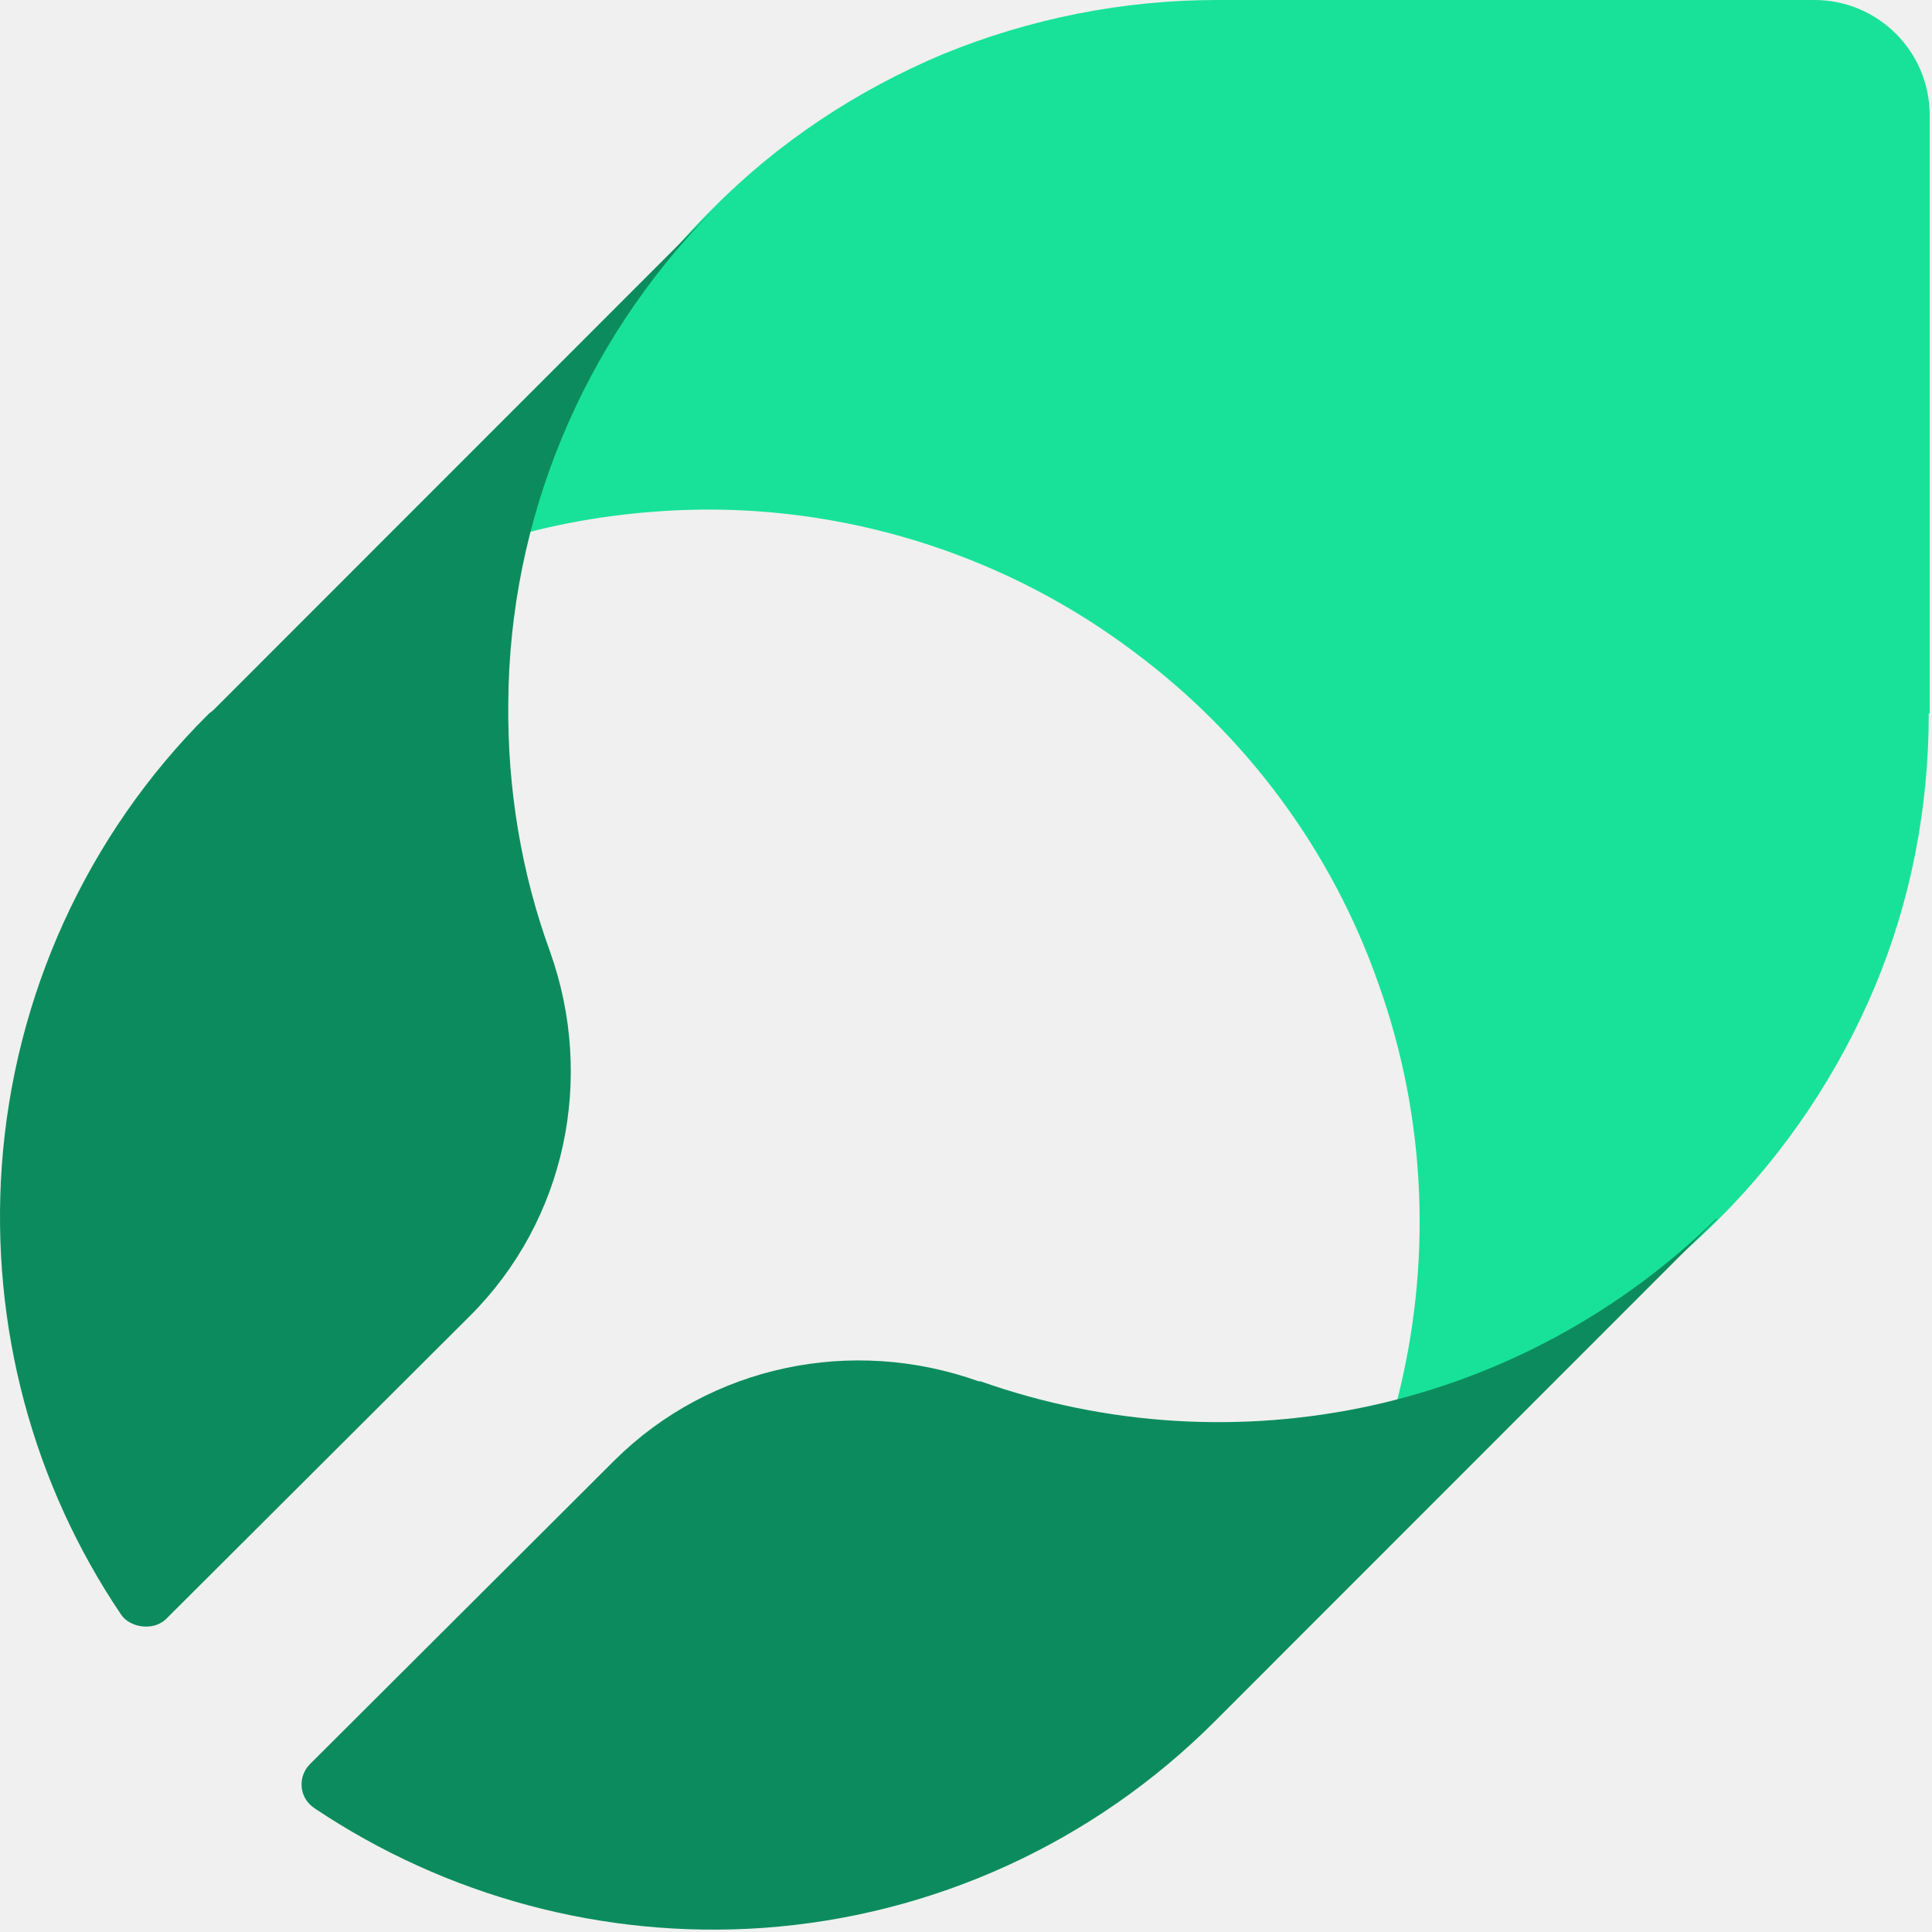
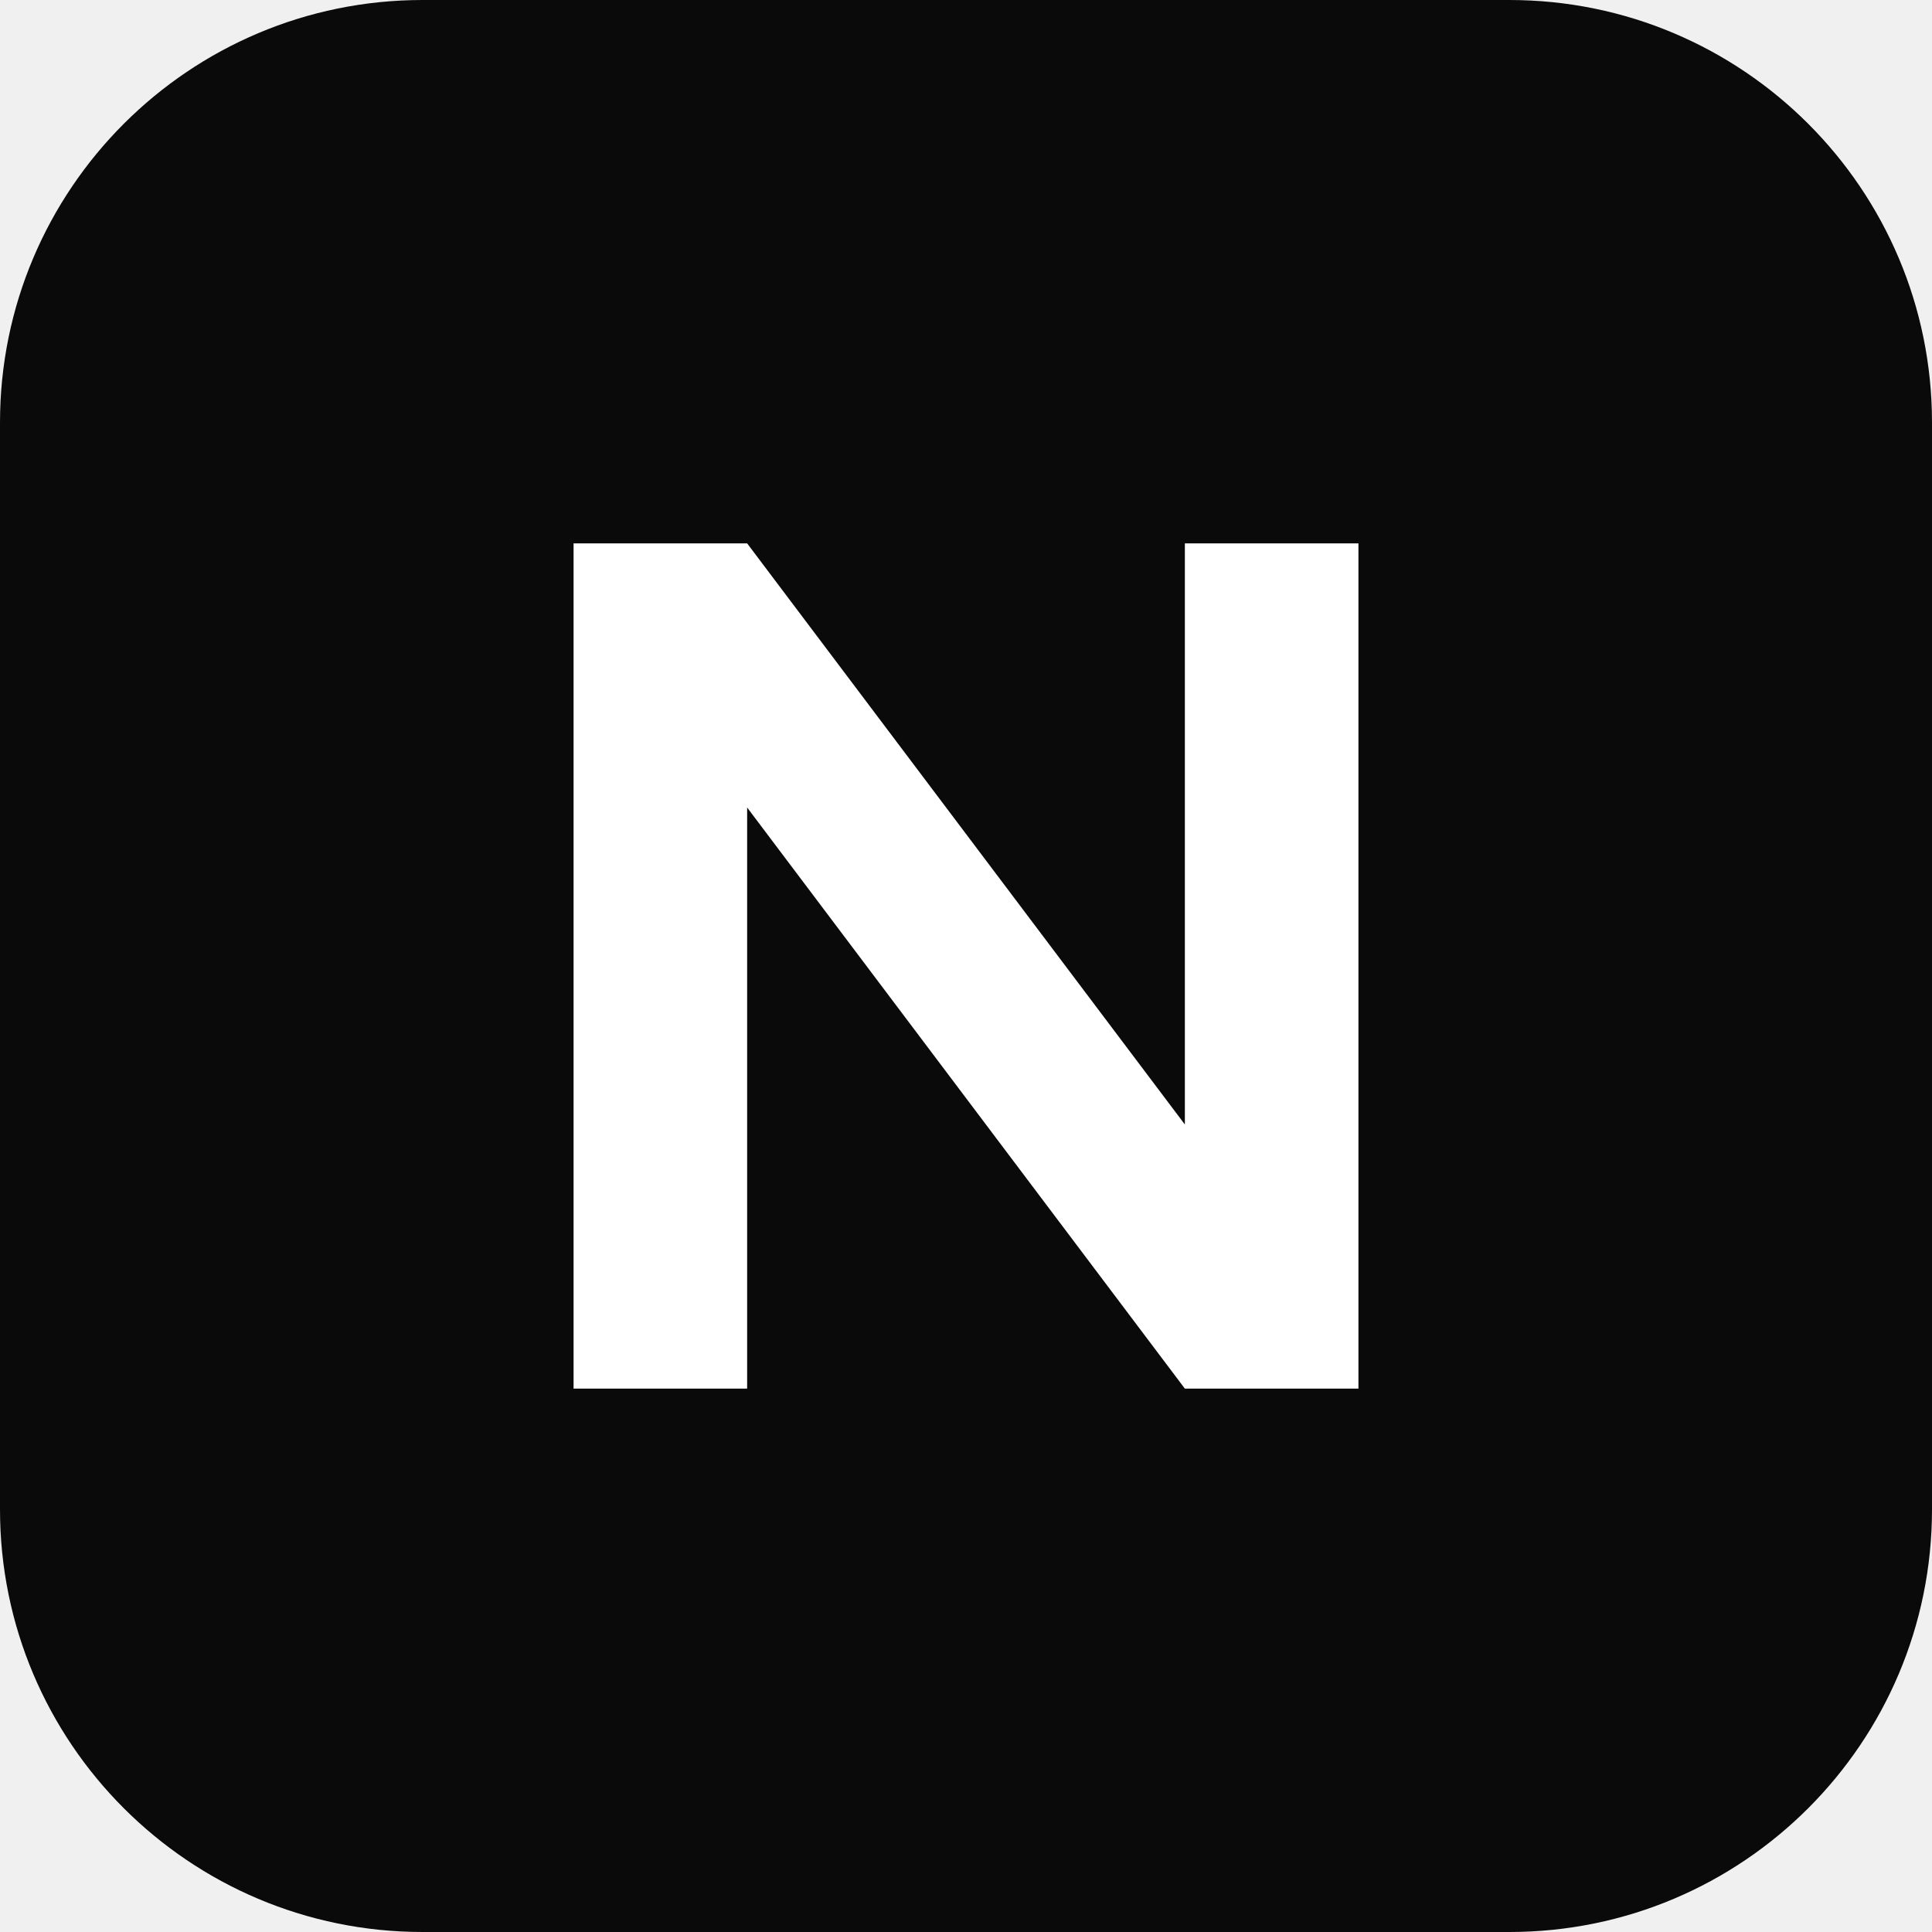
- <svg xmlns="http://www.w3.org/2000/svg" width="502" height="502" viewBox="0 0 502 502" fill="none">
-   <path d="M501.402 185.33V29.962C501.402 13.29 487.876 0 471.453 0H316.156C291.763 0 267.611 4.832 245.15 14.014C222.689 23.438 202.16 36.969 185.012 54.367L183.804 55.575C161.101 78.53 144.92 107.042 136.708 138.454C151.441 134.588 166.656 132.655 181.871 132.413C222.447 131.93 262.298 144.978 294.661 169.383C323.885 191.13 346.104 221.092 358.18 255.645C370.739 290.681 372.188 328.859 362.769 364.862C393.925 356.647 422.666 340.457 445.611 317.744L446.818 316.536C463.966 299.38 477.732 278.841 487.151 256.37C496.571 233.898 501.16 209.735 501.16 185.33H501.402Z" fill="#18E299" />
-   <path d="M132.071 182.706C132.312 135.044 151.32 89.307 184.764 55.125L55.557 184.391C55.076 184.873 54.594 185.113 54.113 185.595C22.593 216.888 3.586 258.774 0.458 303.066C-2.43 344.47 8.397 385.392 31.496 419.575C33.699 422.835 39.677 423.907 43.046 420.778L122.206 341.822C146.989 317.028 154.689 280.198 142.899 247.219C135.44 226.758 131.831 204.852 132.071 182.706Z" fill="#0C8C5E" />
-   <path d="M446.067 316.547C421.284 340.86 390.245 357.71 356.56 365.172C322.634 372.635 287.506 370.468 254.783 358.914C254.783 358.914 254.542 358.914 254.301 358.914C221.338 347.118 184.525 354.821 159.742 379.375L80.581 458.331C77.212 461.701 77.694 467.238 81.784 469.885C115.95 492.754 156.855 503.827 198.24 500.938C242.512 497.809 284.137 478.792 315.656 447.258L316.859 446.054L446.067 316.788V316.547Z" fill="#0C8C5E" />
+ <svg xmlns="http://www.w3.org/2000/svg" width="128" height="128" viewBox="0 0 128 128" fill="none">
+   <rect width="128" height="128" rx="28" fill="#0A0A0A" />
+   <path d="M38 92V36H49.5L78.5 74.5V36H90V92H78.5L49.5 53.5V92H38Z" fill="#FFFFFF" />
</svg>
